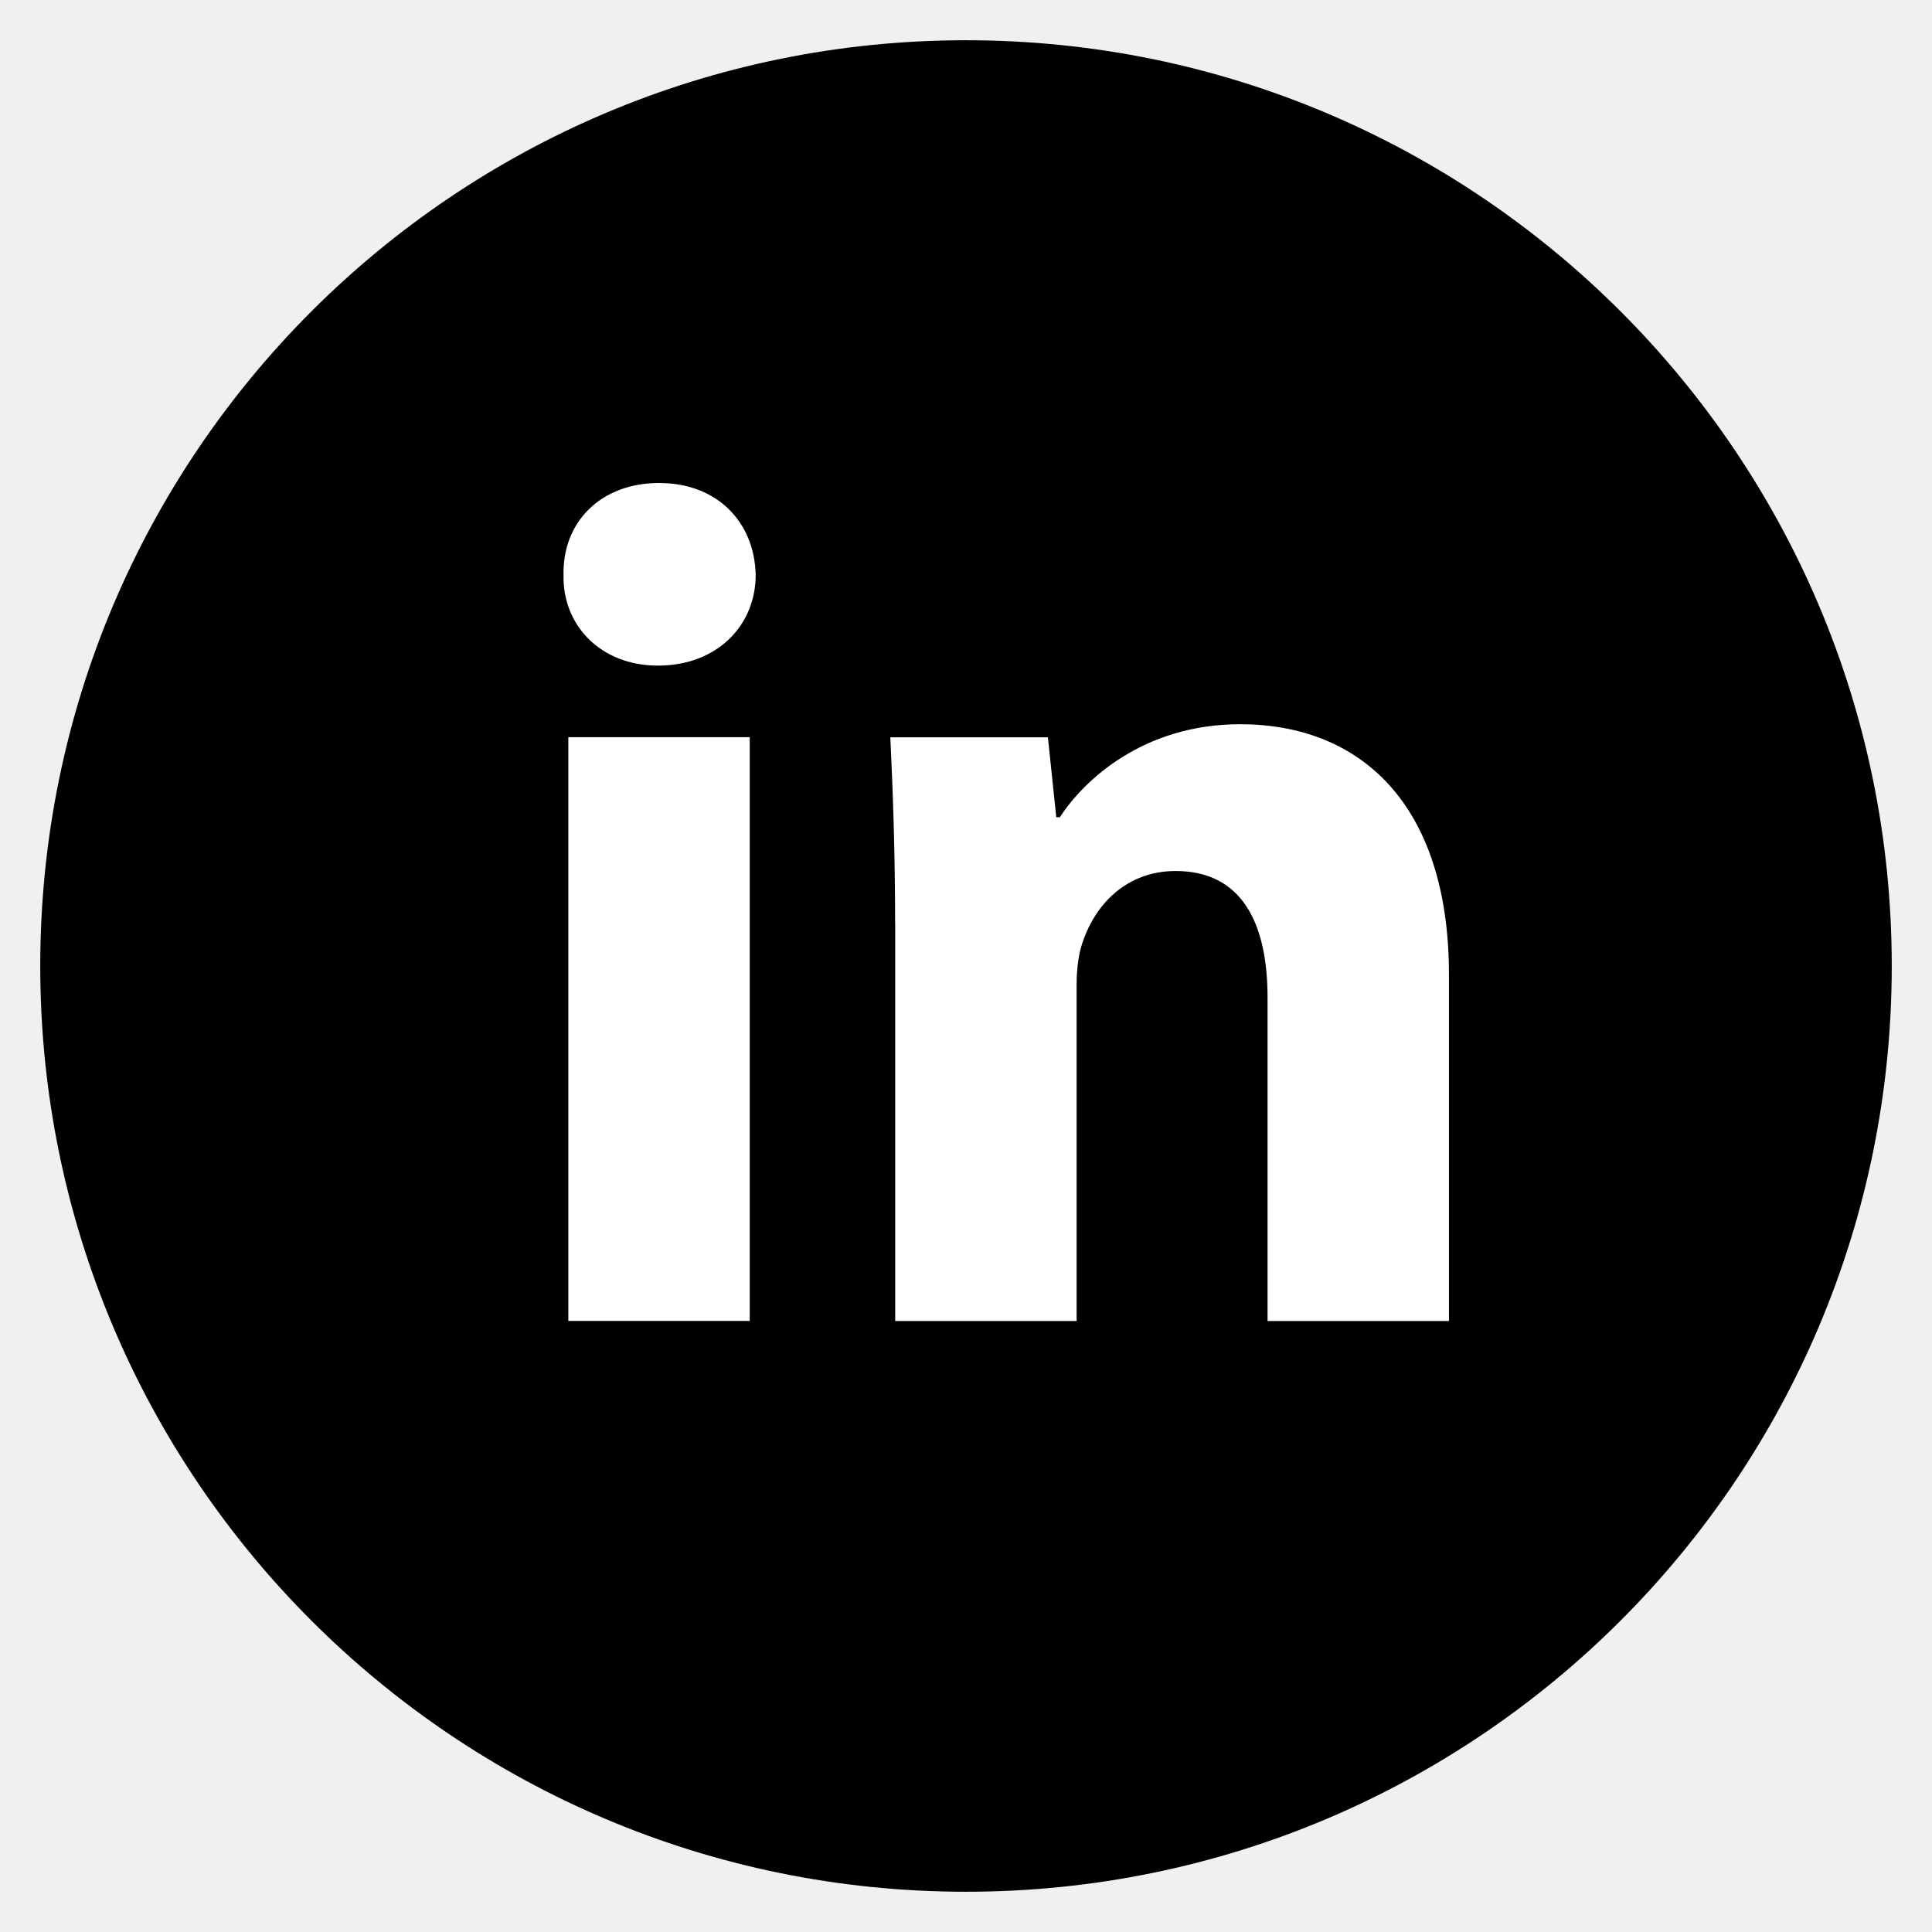
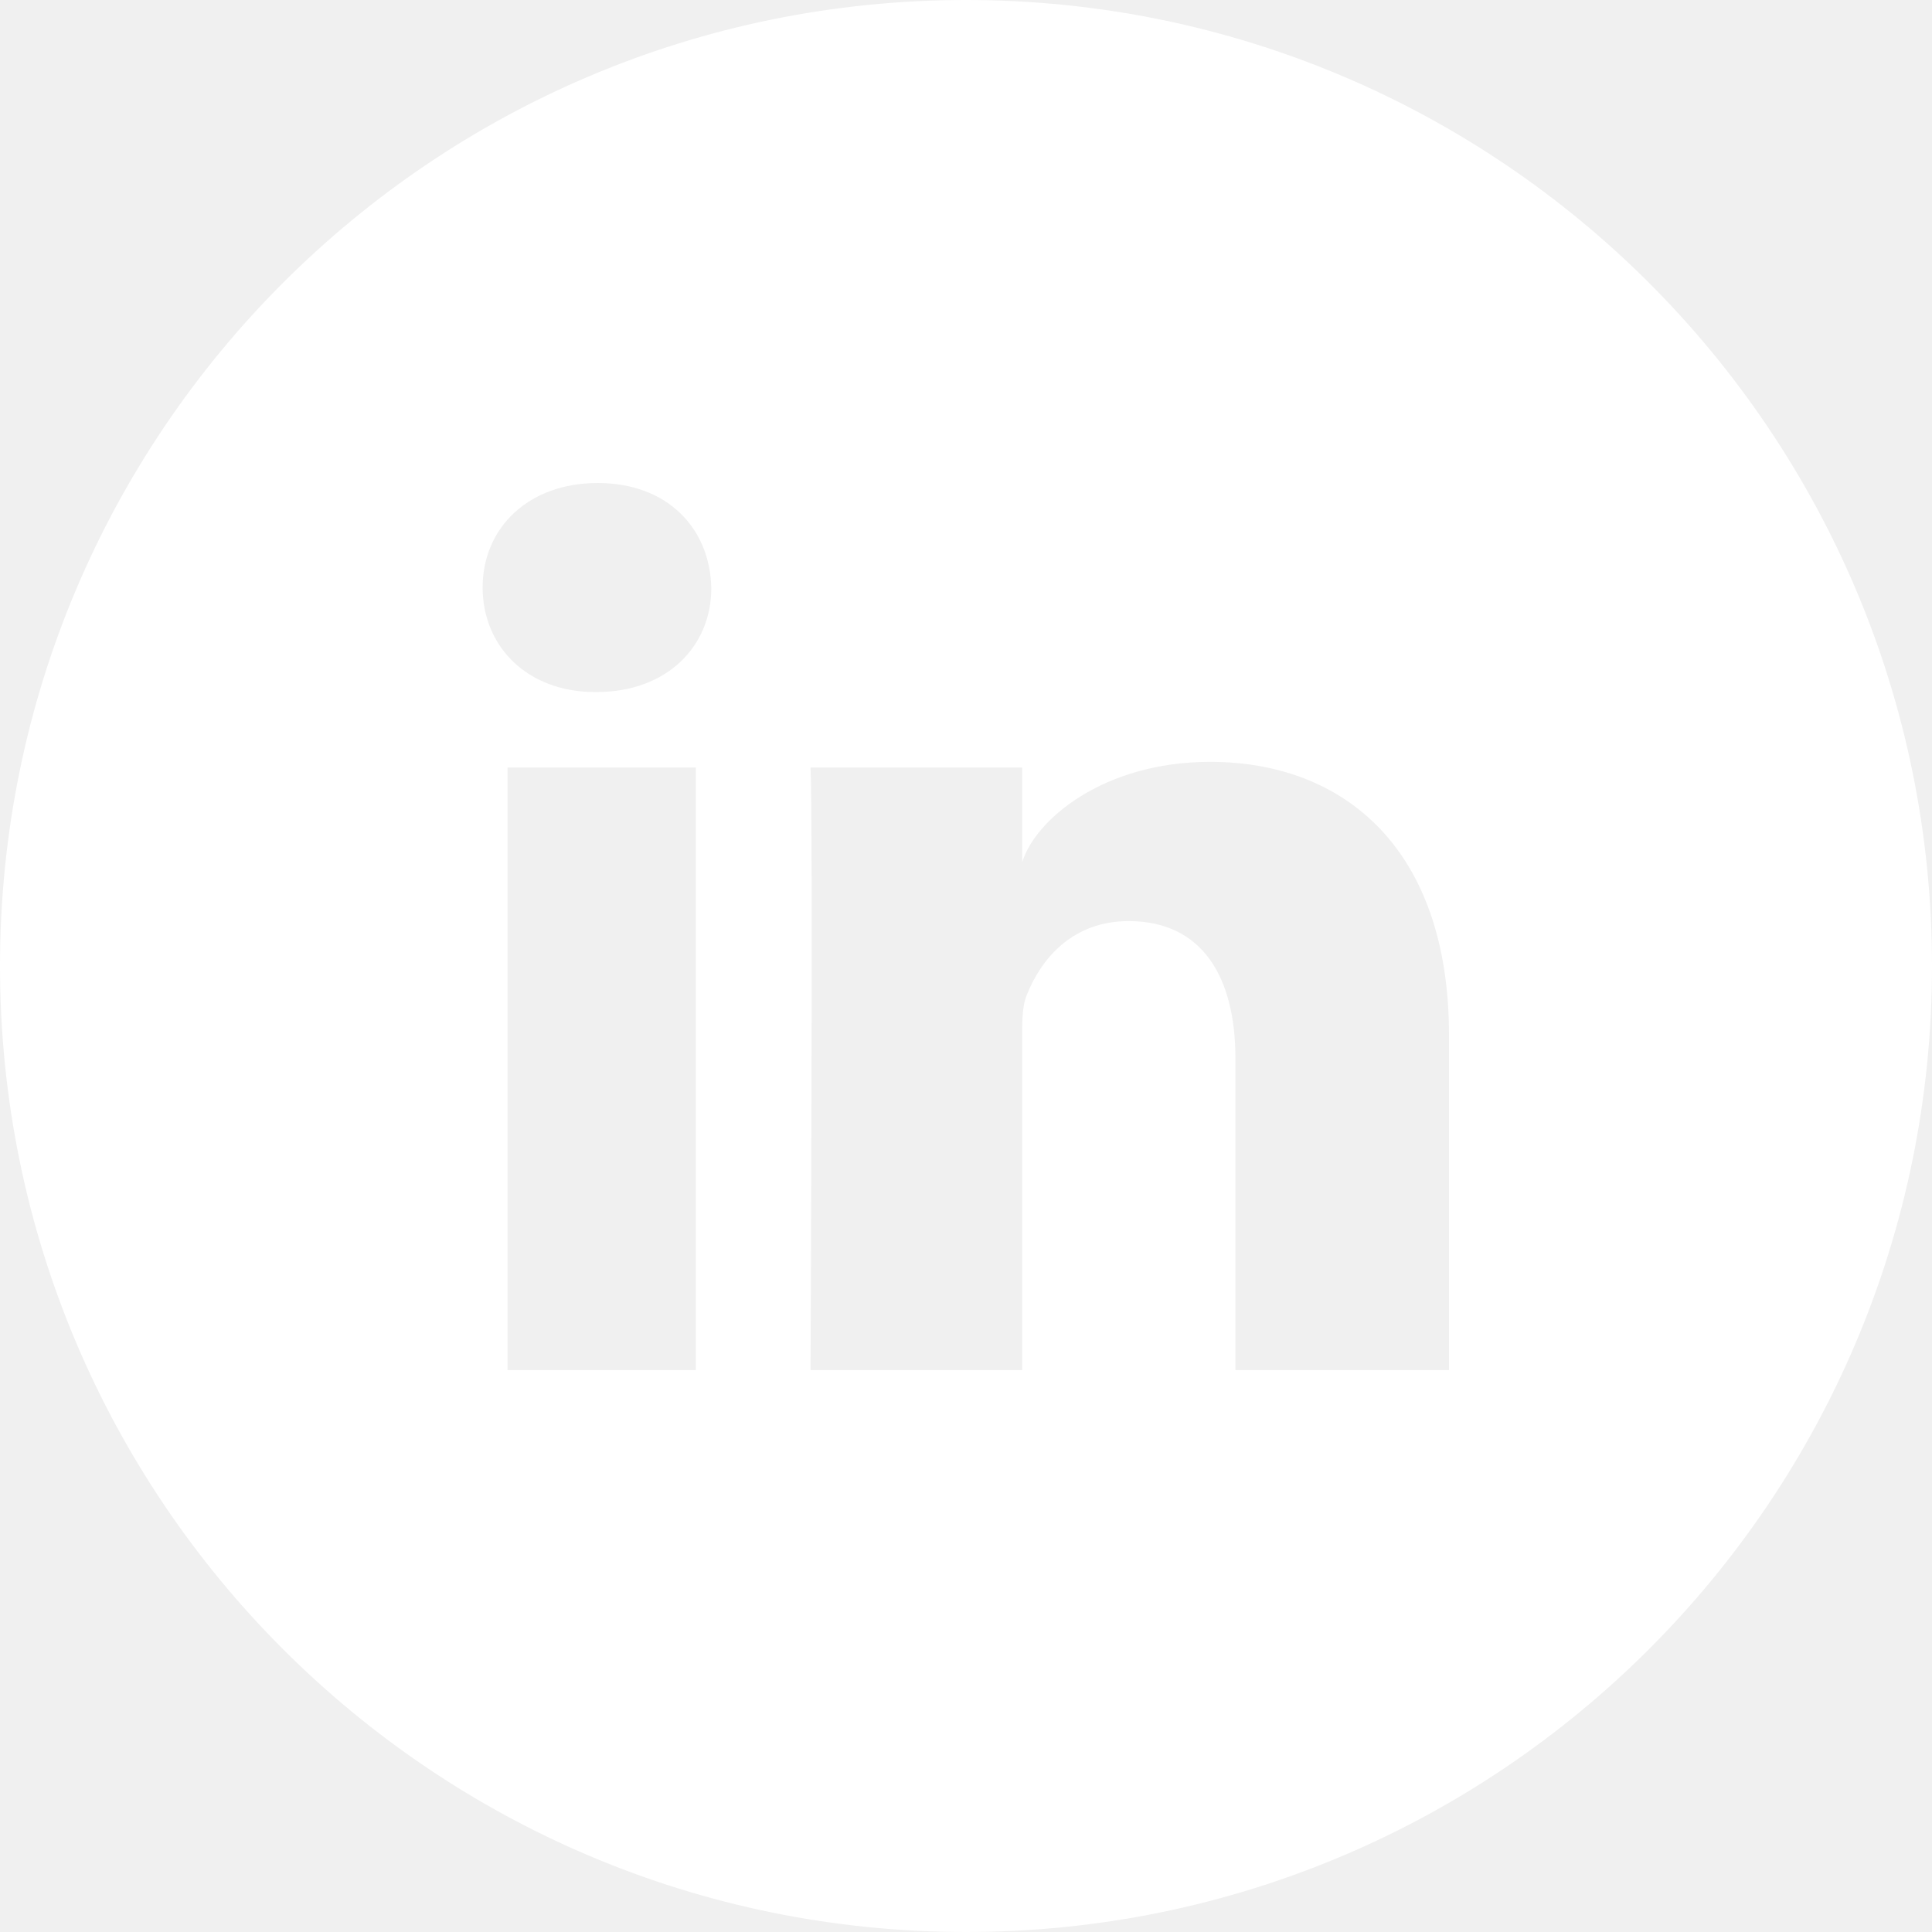
- <svg xmlns="http://www.w3.org/2000/svg" width="800px" height="800px" viewBox="0 0 48 48" fill="none">
-   <circle cx="24" cy="24" r="23" fill="#000000" />
-   <path fill-rule="evenodd" clip-rule="evenodd" d="M18.775 14.284C18.775 15.529 17.827 16.537 16.344 16.537C14.919 16.537 13.971 15.529 14.001 14.284C13.971 12.978 14.919 12 16.373 12C17.827 12 18.746 12.978 18.775 14.284ZM14.12 32.819V18.316H18.627V32.818H14.12V32.819Z" fill="white" />
-   <path fill-rule="evenodd" clip-rule="evenodd" d="M22.239 22.945C22.239 21.136 22.18 19.593 22.12 18.318H26.035L26.243 20.305H26.332C26.925 19.385 28.408 17.993 30.81 17.993C33.775 17.993 35.999 19.95 35.999 24.219V32.821H31.492V24.784C31.492 22.914 30.84 21.64 29.209 21.64C27.963 21.64 27.222 22.5 26.926 23.33C26.807 23.627 26.748 24.041 26.748 24.457V32.821H22.241V22.945H22.239Z" fill="white" />
+ <svg xmlns="http://www.w3.org/2000/svg" fill="#ffffff" height="800px" width="800px" version="1.1" id="Layer_1" viewBox="-143 145 512 512" xml:space="preserve">
+   <path d="M113,145c-141.4,0-256,114.6-256,256s114.6,256,256,256s256-114.6,256-256S254.4,145,113,145z M41.4,508.1H-8.5V348.4h49.9  V508.1z M15.1,328.4h-0.4c-18.1,0-29.8-12.2-29.8-27.7c0-15.8,12.1-27.7,30.5-27.7c18.4,0,29.7,11.9,30.1,27.7  C45.6,316.1,33.9,328.4,15.1,328.4z M241,508.1h-56.6v-82.6c0-21.6-8.8-36.4-28.3-36.4c-14.9,0-23.2,10-27,19.6  c-1.4,3.4-1.2,8.2-1.2,13.1v86.3H71.8c0,0,0.7-146.4,0-159.7h56.1v25.1c3.3-11,21.2-26.6,49.8-26.6c35.5,0,63.3,23,63.3,72.4V508.1z  " />
</svg>
